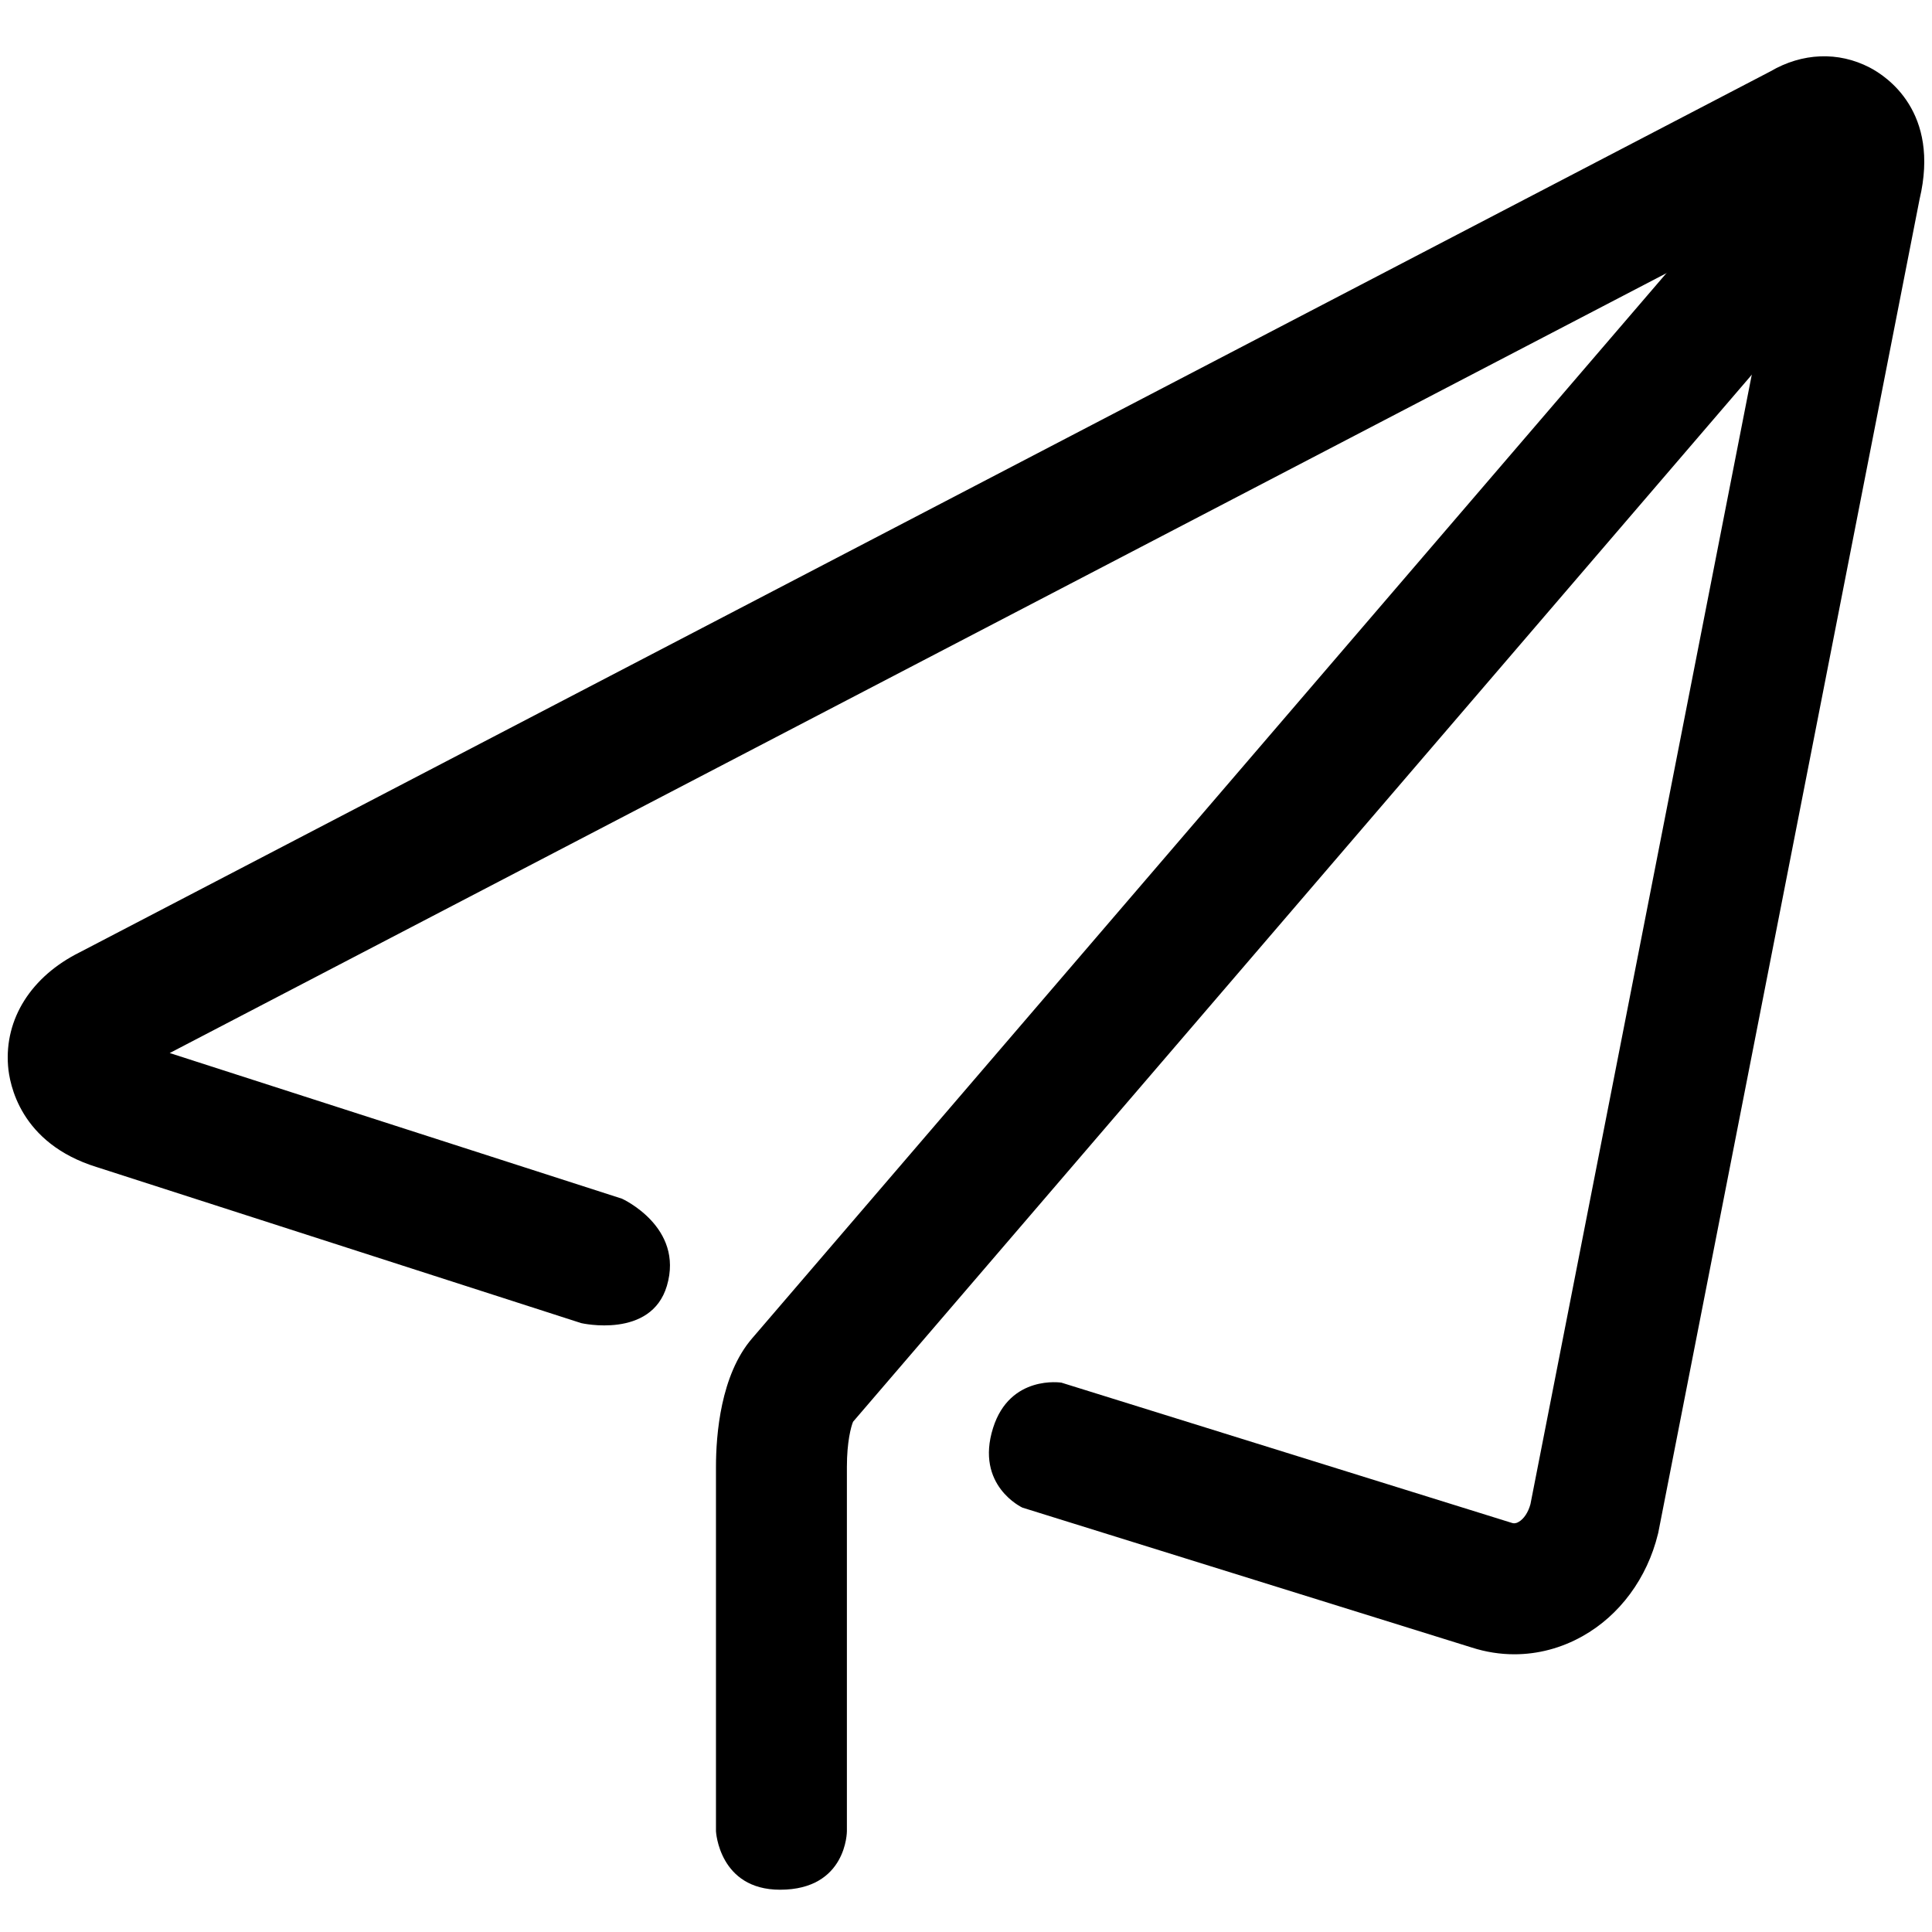
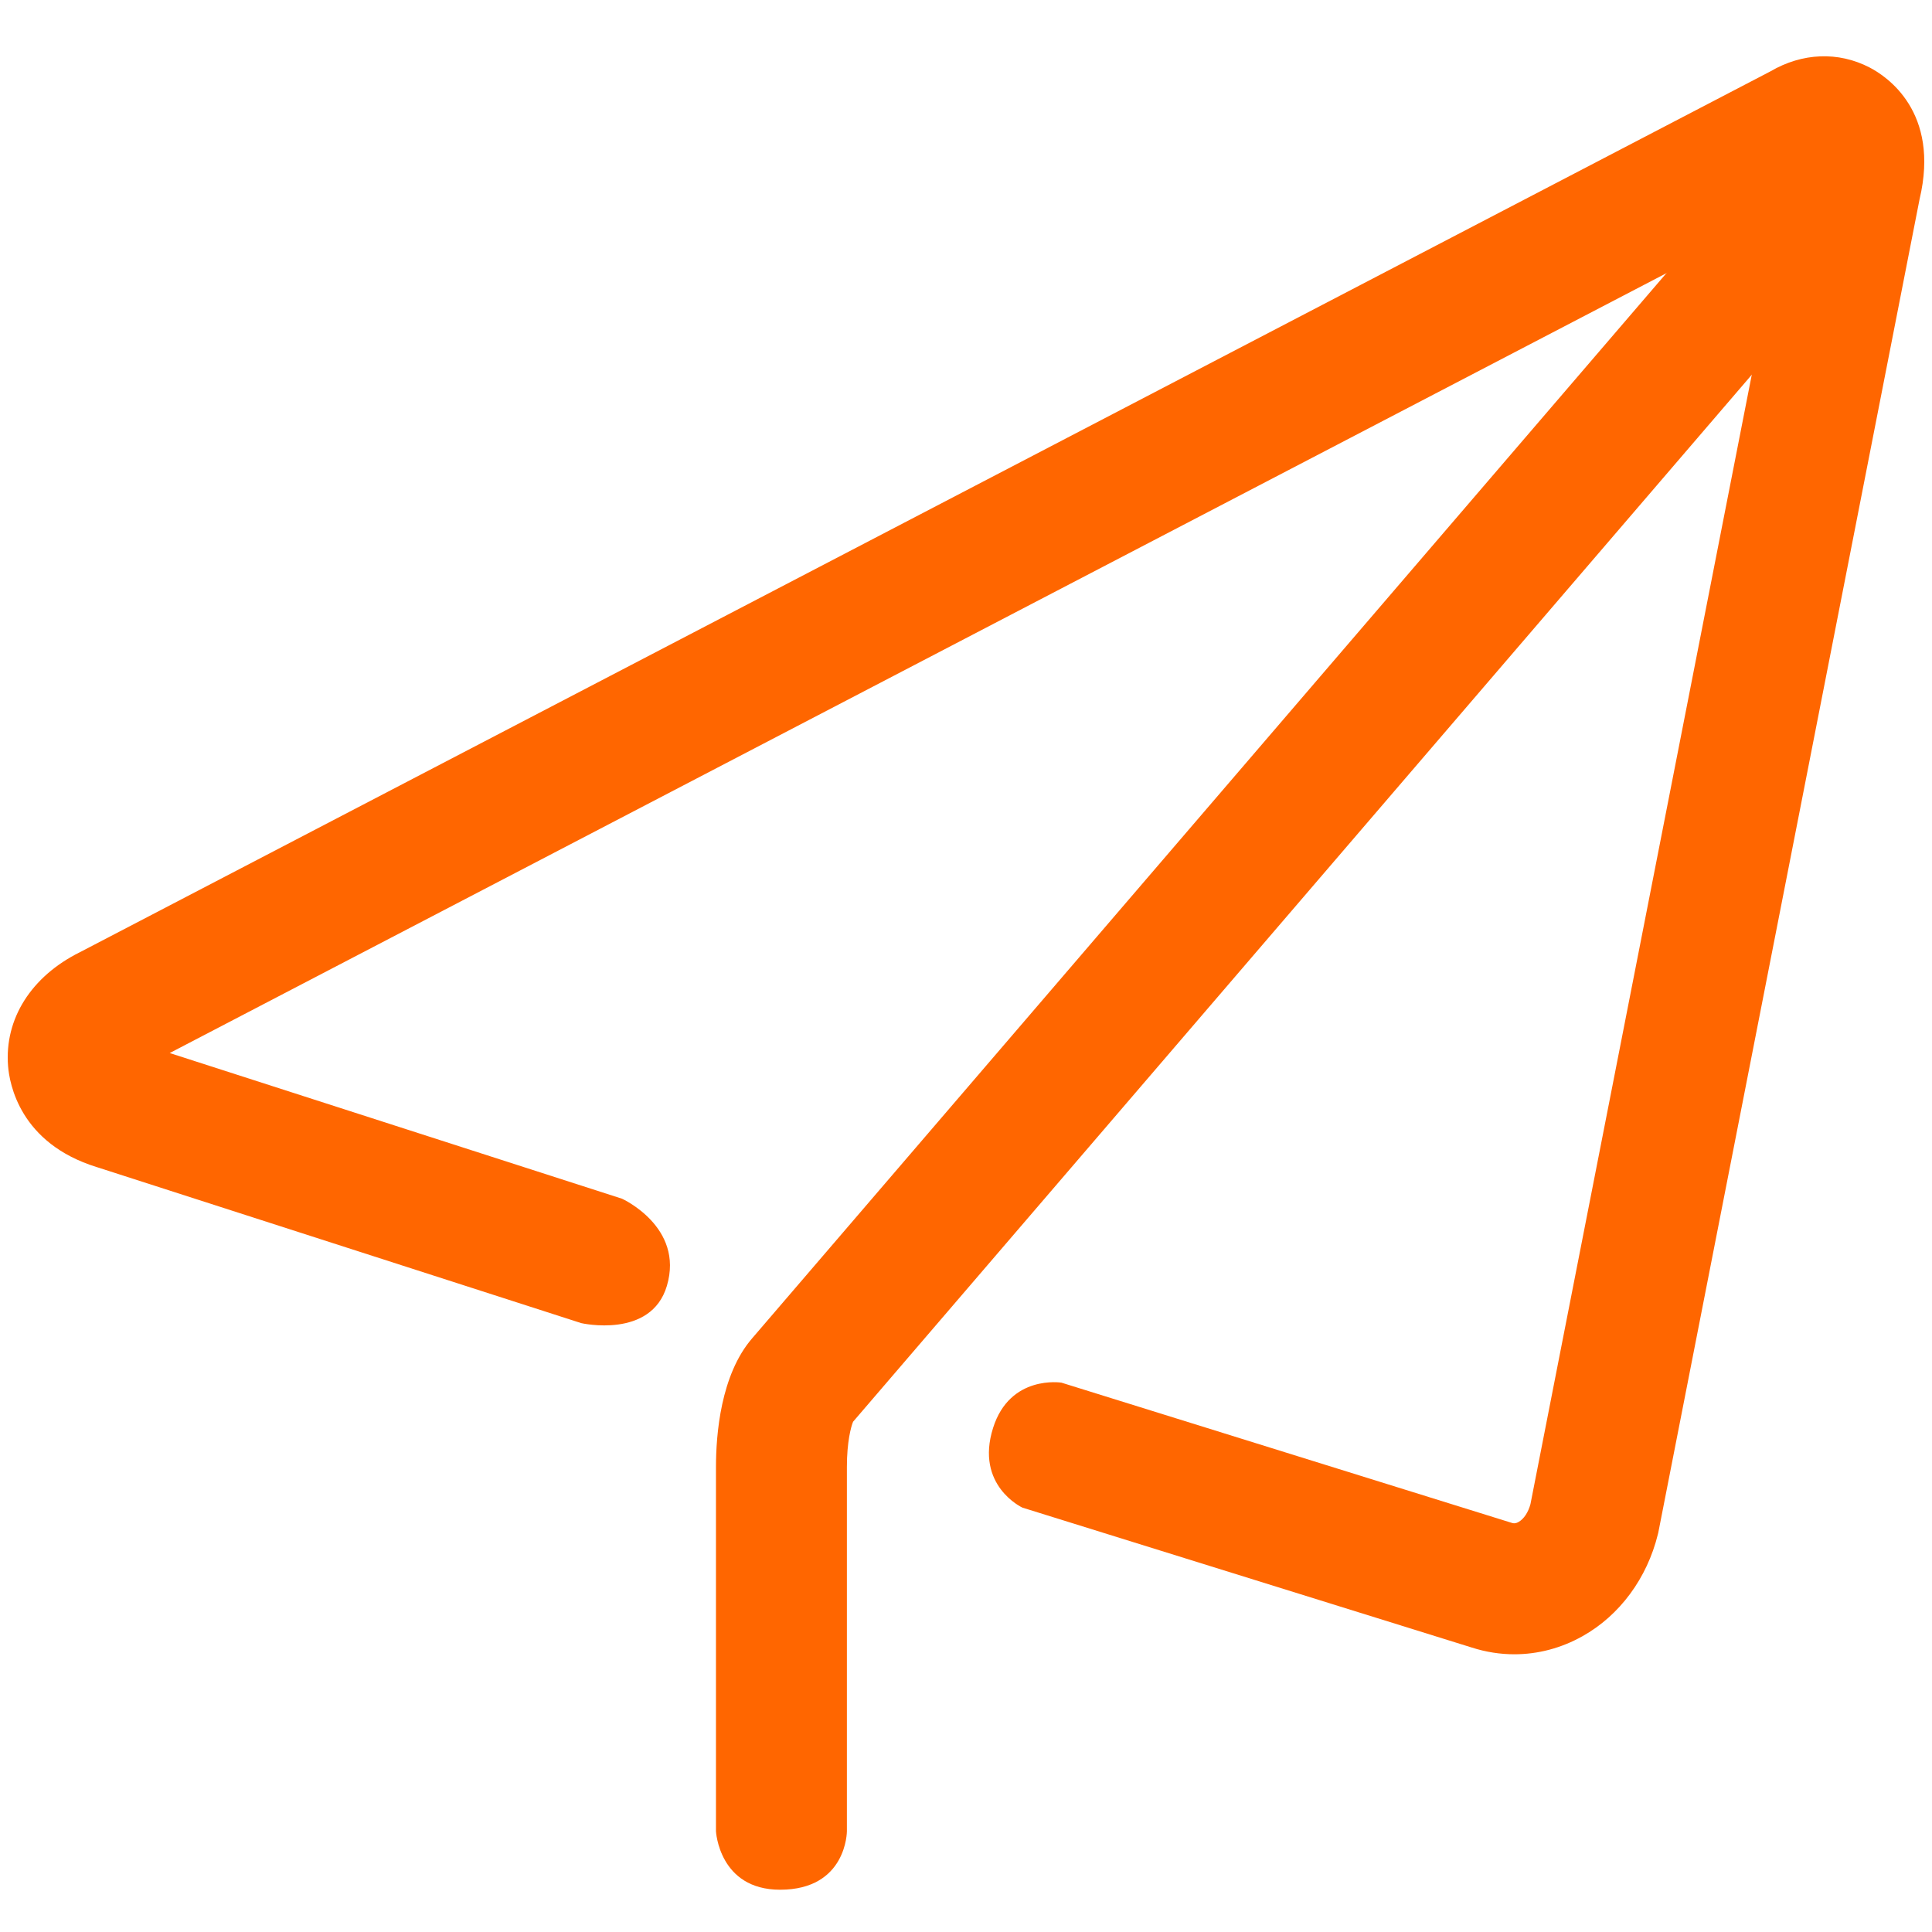
- <svg xmlns="http://www.w3.org/2000/svg" t="1498397721200" class="icon" style="" viewBox="0 0 1024 1024" version="1.1" p-id="2218" width="64" height="64">
+ <svg xmlns="http://www.w3.org/2000/svg" fill="#ff6600" t="1498397721200" class="icon" style="" viewBox="0 0 1024 1024" version="1.1" p-id="2218" width="64" height="64">
  <defs>
    <style type="text/css" />
  </defs>
  <path d="M802.64 876.803c-7.516 0-15.072-1.174-22.465-3.544l-238.28-74.188c0 0-25.224-11.641-15.534-42.275 8.962-28.335 36.226-23.96 36.226-23.96l238.742 74.336c0.828 0.27 1.89 0.423 3.45-0.454l0.114-0.063c2.762-1.541 5.082-5.04 6.28-9.43l134.19-684.804L89.947 558.133l239.718 77.206c0 0 33.054 14.958 23.801 46.185-8.383 28.295-45.397 19.759-45.397 19.759L51.334 618.599C10.527 606.005 4.996 574.386 4.274 564.977c-1.954-24.98 12.278-47.486 38.112-60.307L938.36 37.825c16.894-9.886 35.978-10.648 52.58-2.047 9.038 4.686 37.48 23.496 26.466 69.844L878.926 812.324l-0.193 0.784c-5.724 23.398-20.3 43.122-39.994 54.122C827.43 873.58 815.088 876.803 802.64 876.803z" p-id="2219" />
  <path d="M448.871 970.602c0 0 0 30.989-35.413 30.989-32.383 0-33.978-30.989-33.978-30.989L379.48 777.479c0-17.139 2.485-48.774 19.131-68.095L883.841 144.077c29.406-36.4 50.646-62.234 63.132-76.784 4.338-5.054 7.5-8.606 9.668-10.857 15.004-15.58 31.336-12.193 37.664-10.014l-22.602 65.608c14.158 4.876 28.048-0.473 34.968-7.508-0.962 0.977-11.064 11.619-69.174 83.559l-0.662 0.797L452.143 753.556c-1.064 2.542-3.273 10.555-3.273 23.923L448.87 970.602z" p-id="2220" />
</svg>
